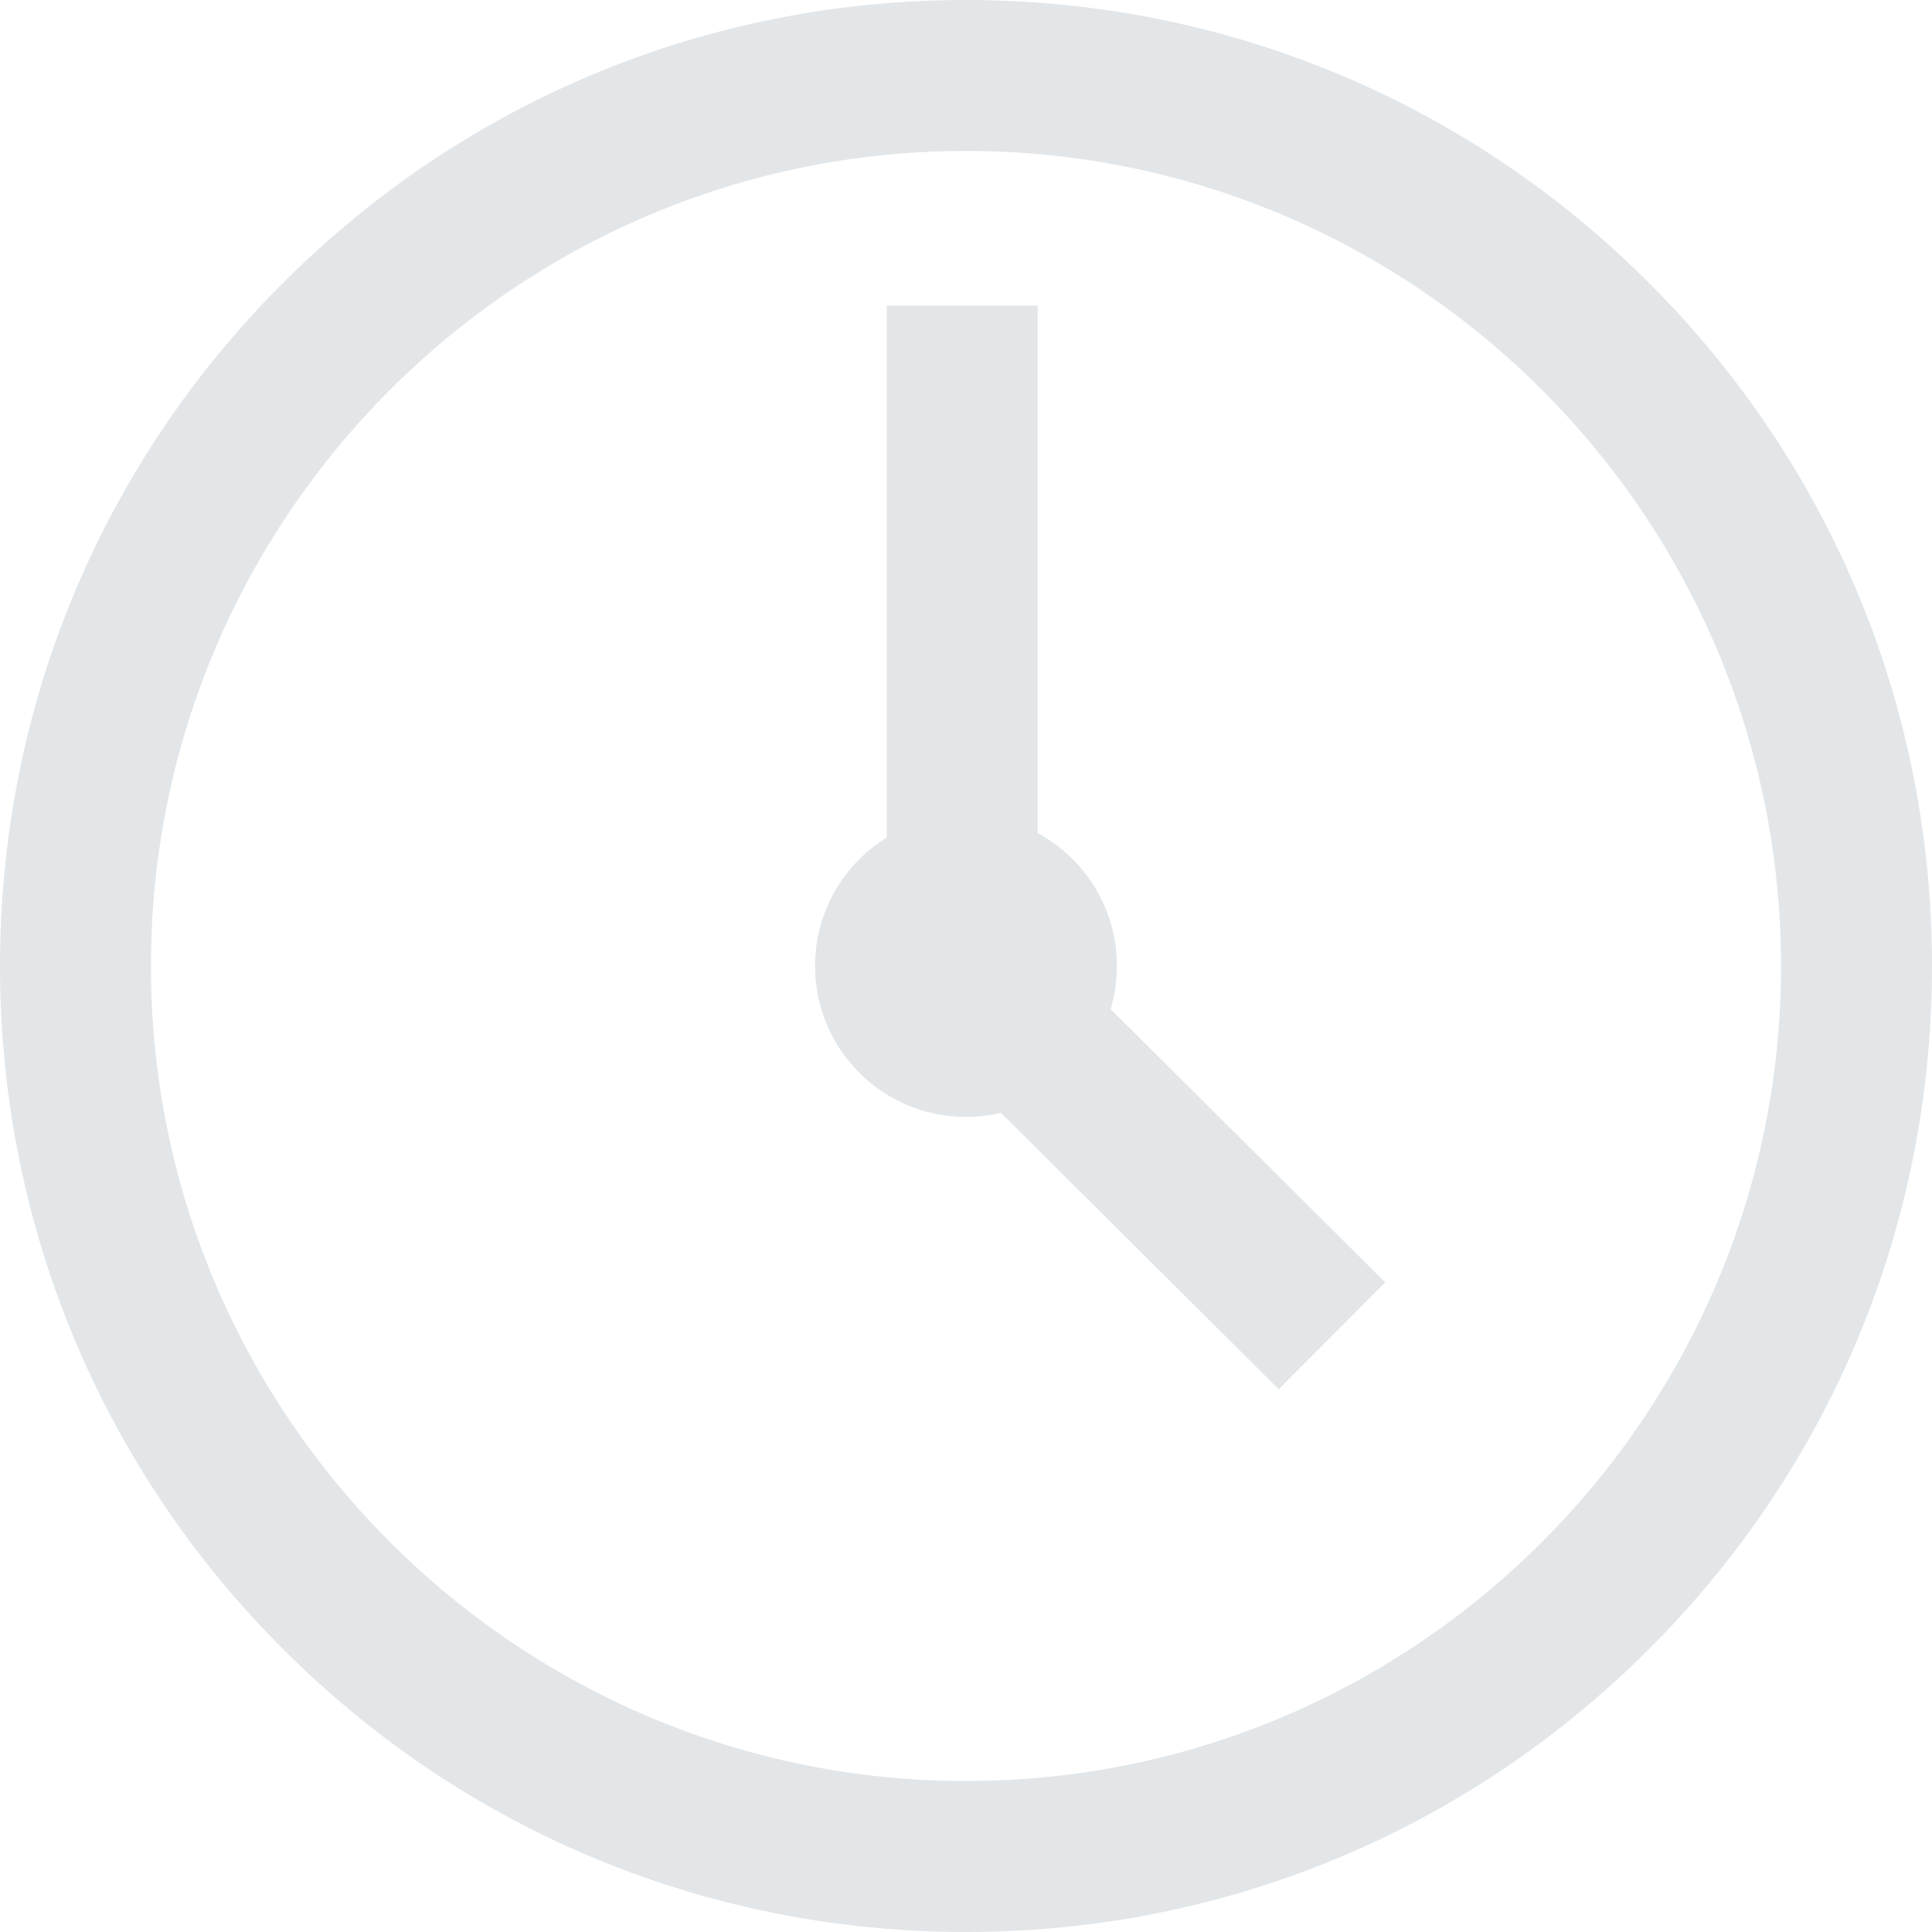
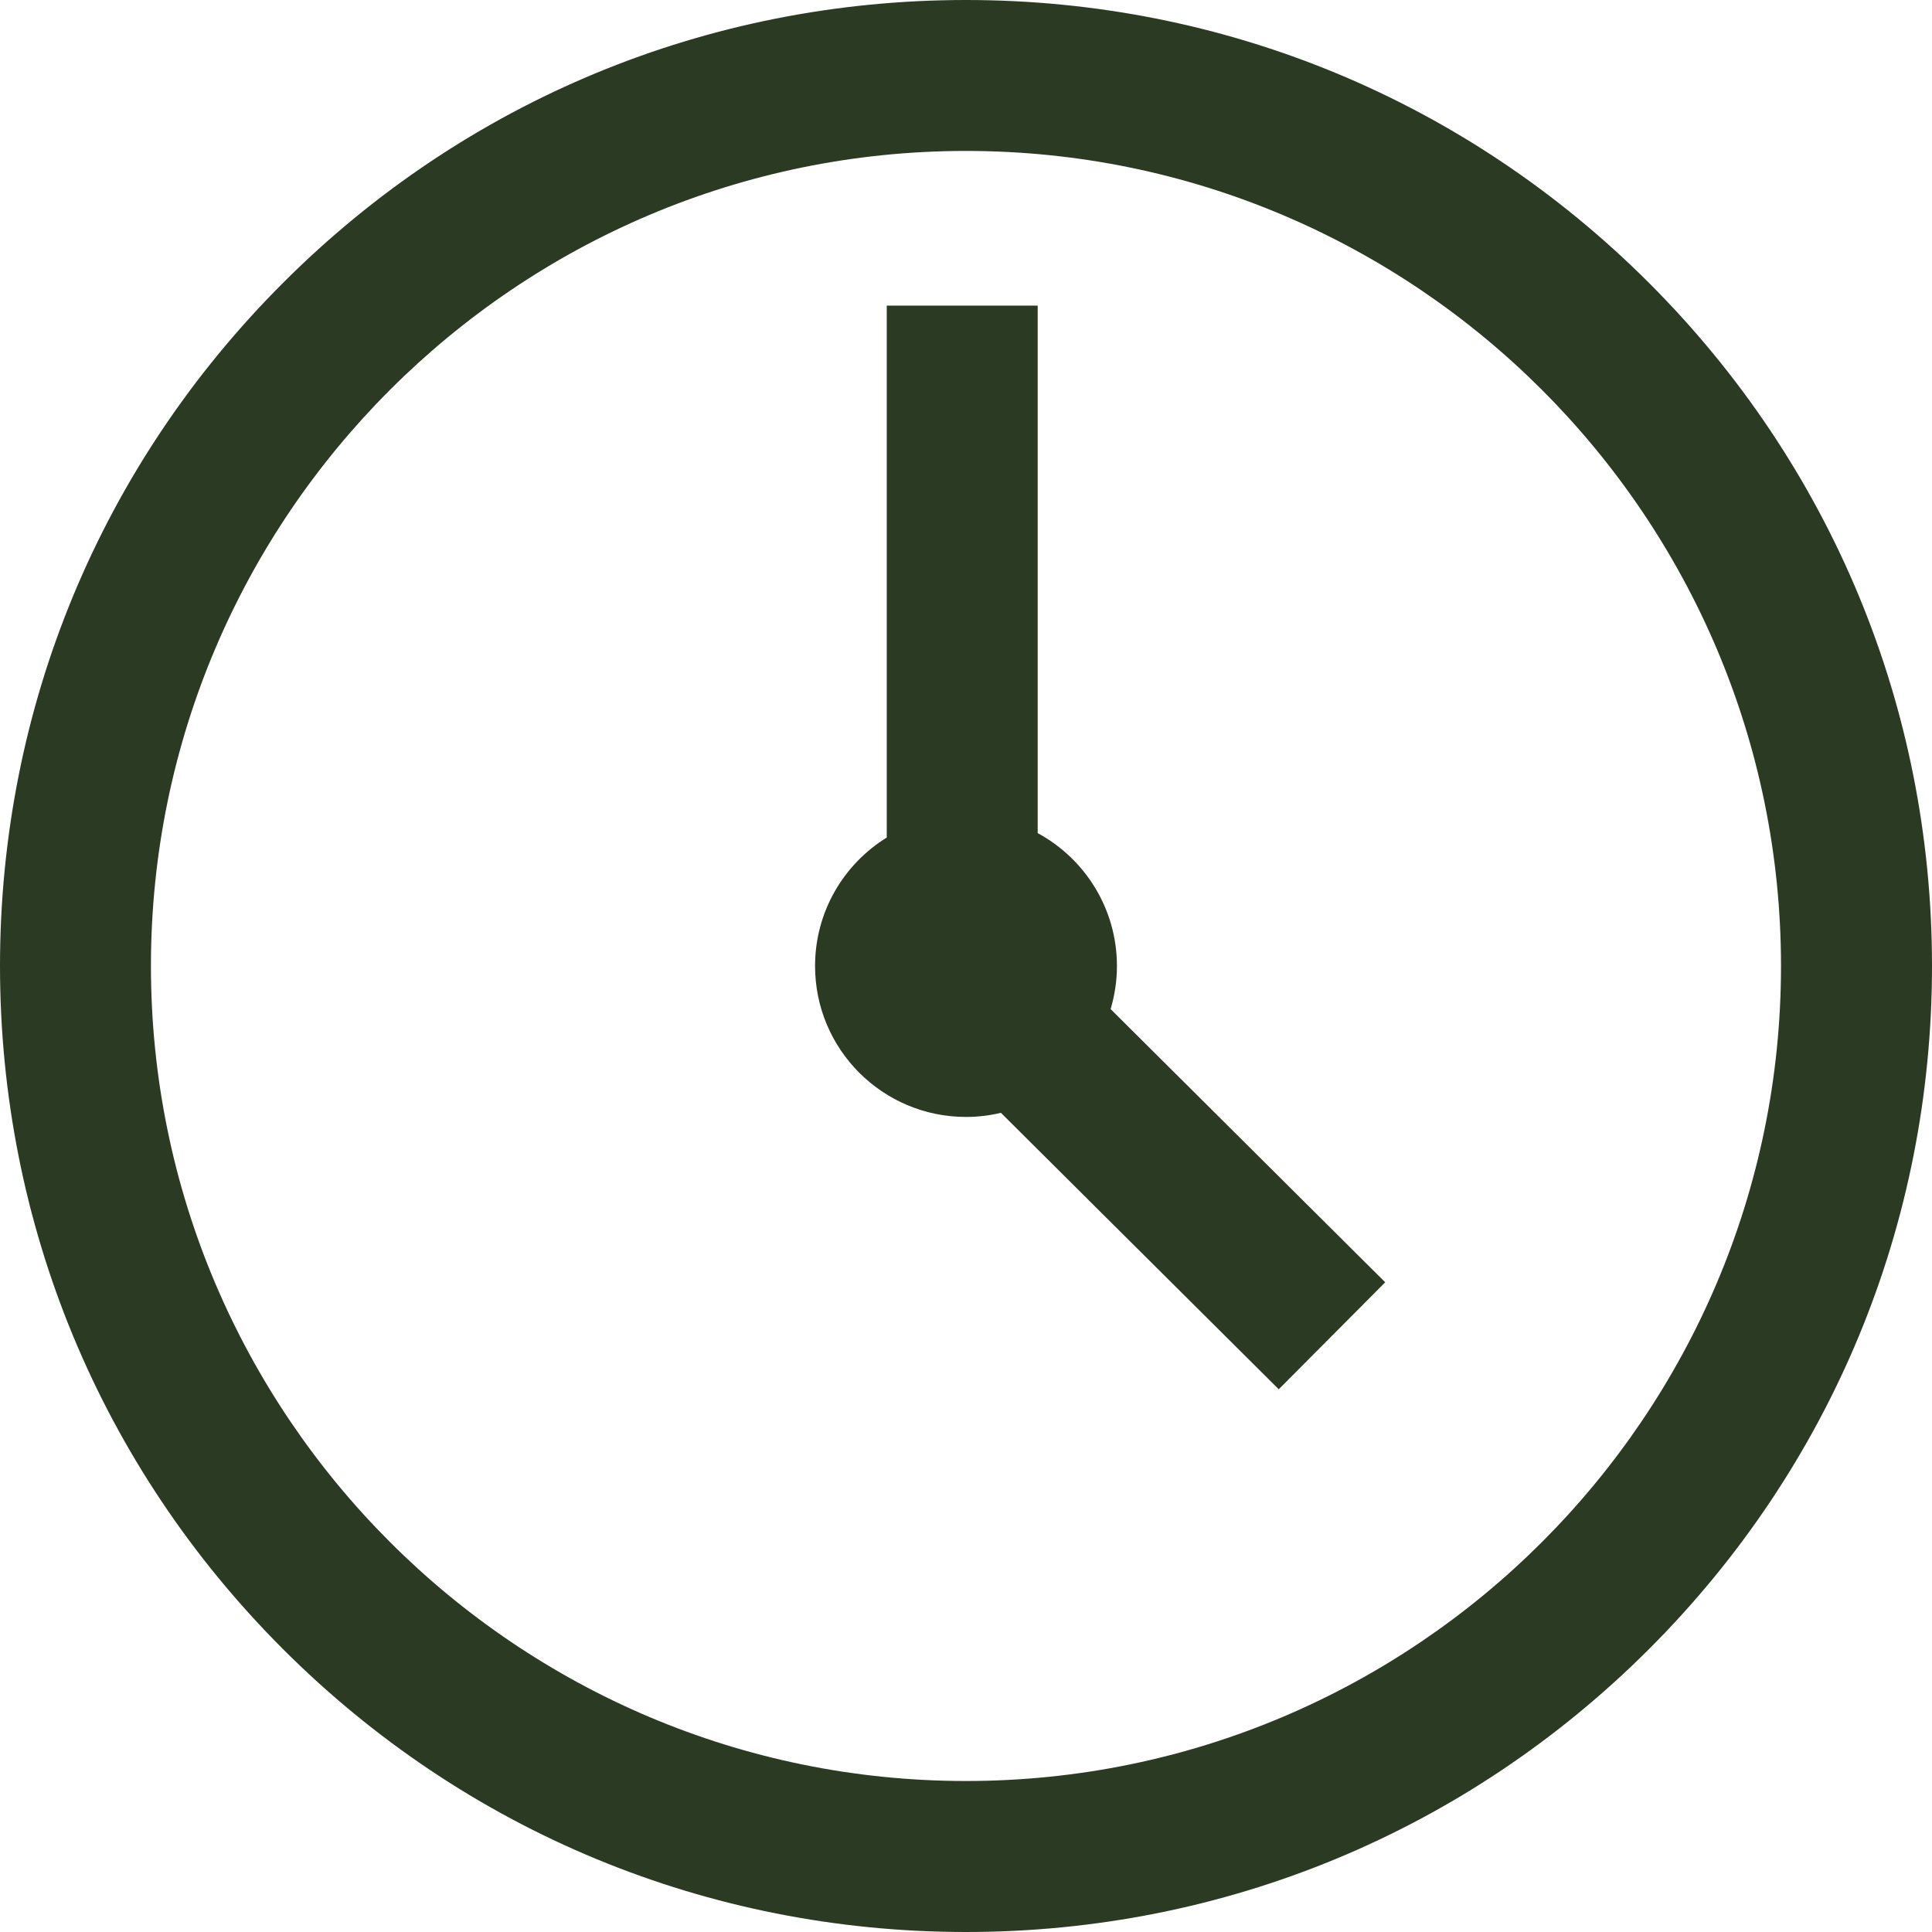
<svg xmlns="http://www.w3.org/2000/svg" width="30.938" height="30.938" viewBox="0 0 30.938 30.938" fill="none">
  <defs />
-   <path id="Icon" d="M26.407 4.531C23.485 1.609 19.601 0 15.469 0C11.337 0 7.452 1.609 4.531 4.531C1.609 7.452 0 11.337 0 15.469C0 19.601 1.609 23.485 4.531 26.407C7.452 29.328 11.337 30.938 15.469 30.938C19.601 30.938 23.485 29.328 26.407 26.407C29.329 23.485 30.938 19.601 30.938 15.469C30.938 11.337 29.329 7.452 26.407 4.531ZM15.469 28.52C8.272 28.52 2.417 22.665 2.417 15.469C2.417 8.272 8.272 2.417 15.469 2.417C22.665 2.417 28.52 8.272 28.52 15.469C28.52 22.665 22.665 28.52 15.469 28.52ZM17.785 16.159L22.182 20.534L20.477 22.247L16.028 17.82C15.848 17.863 15.661 17.886 15.469 17.886C14.134 17.886 13.052 16.804 13.052 15.469C13.052 14.599 13.511 13.838 14.2 13.412L14.2 4.894L15.408 4.894L16.617 4.894L16.617 13.341C17.372 13.75 17.886 14.549 17.886 15.469C17.886 15.709 17.85 15.94 17.785 16.159Z" fill="#E2E6E9" fill-opacity="1" fill-rule="nonzero" />
+   <path id="Icon" d="M26.407 4.531C23.485 1.609 19.601 0 15.469 0C11.337 0 7.452 1.609 4.531 4.531C1.609 7.452 0 11.337 0 15.469C0 19.601 1.609 23.485 4.531 26.407C7.452 29.328 11.337 30.938 15.469 30.938C19.601 30.938 23.485 29.328 26.407 26.407C29.329 23.485 30.938 19.601 30.938 15.469C30.938 11.337 29.329 7.452 26.407 4.531ZM15.469 28.52C8.272 28.52 2.417 22.665 2.417 15.469C2.417 8.272 8.272 2.417 15.469 2.417C22.665 2.417 28.52 8.272 28.52 15.469C28.52 22.665 22.665 28.52 15.469 28.52ZM17.785 16.159L22.182 20.534L20.477 22.247L16.028 17.82C15.848 17.863 15.661 17.886 15.469 17.886C14.134 17.886 13.052 16.804 13.052 15.469C13.052 14.599 13.511 13.838 14.2 13.412L14.2 4.894L15.408 4.894L16.617 4.894L16.617 13.341C17.372 13.75 17.886 14.549 17.886 15.469C17.886 15.709 17.85 15.94 17.785 16.159Z" fill="#2b3a22" fill-opacity="1" fill-rule="nonzero" />
</svg>
